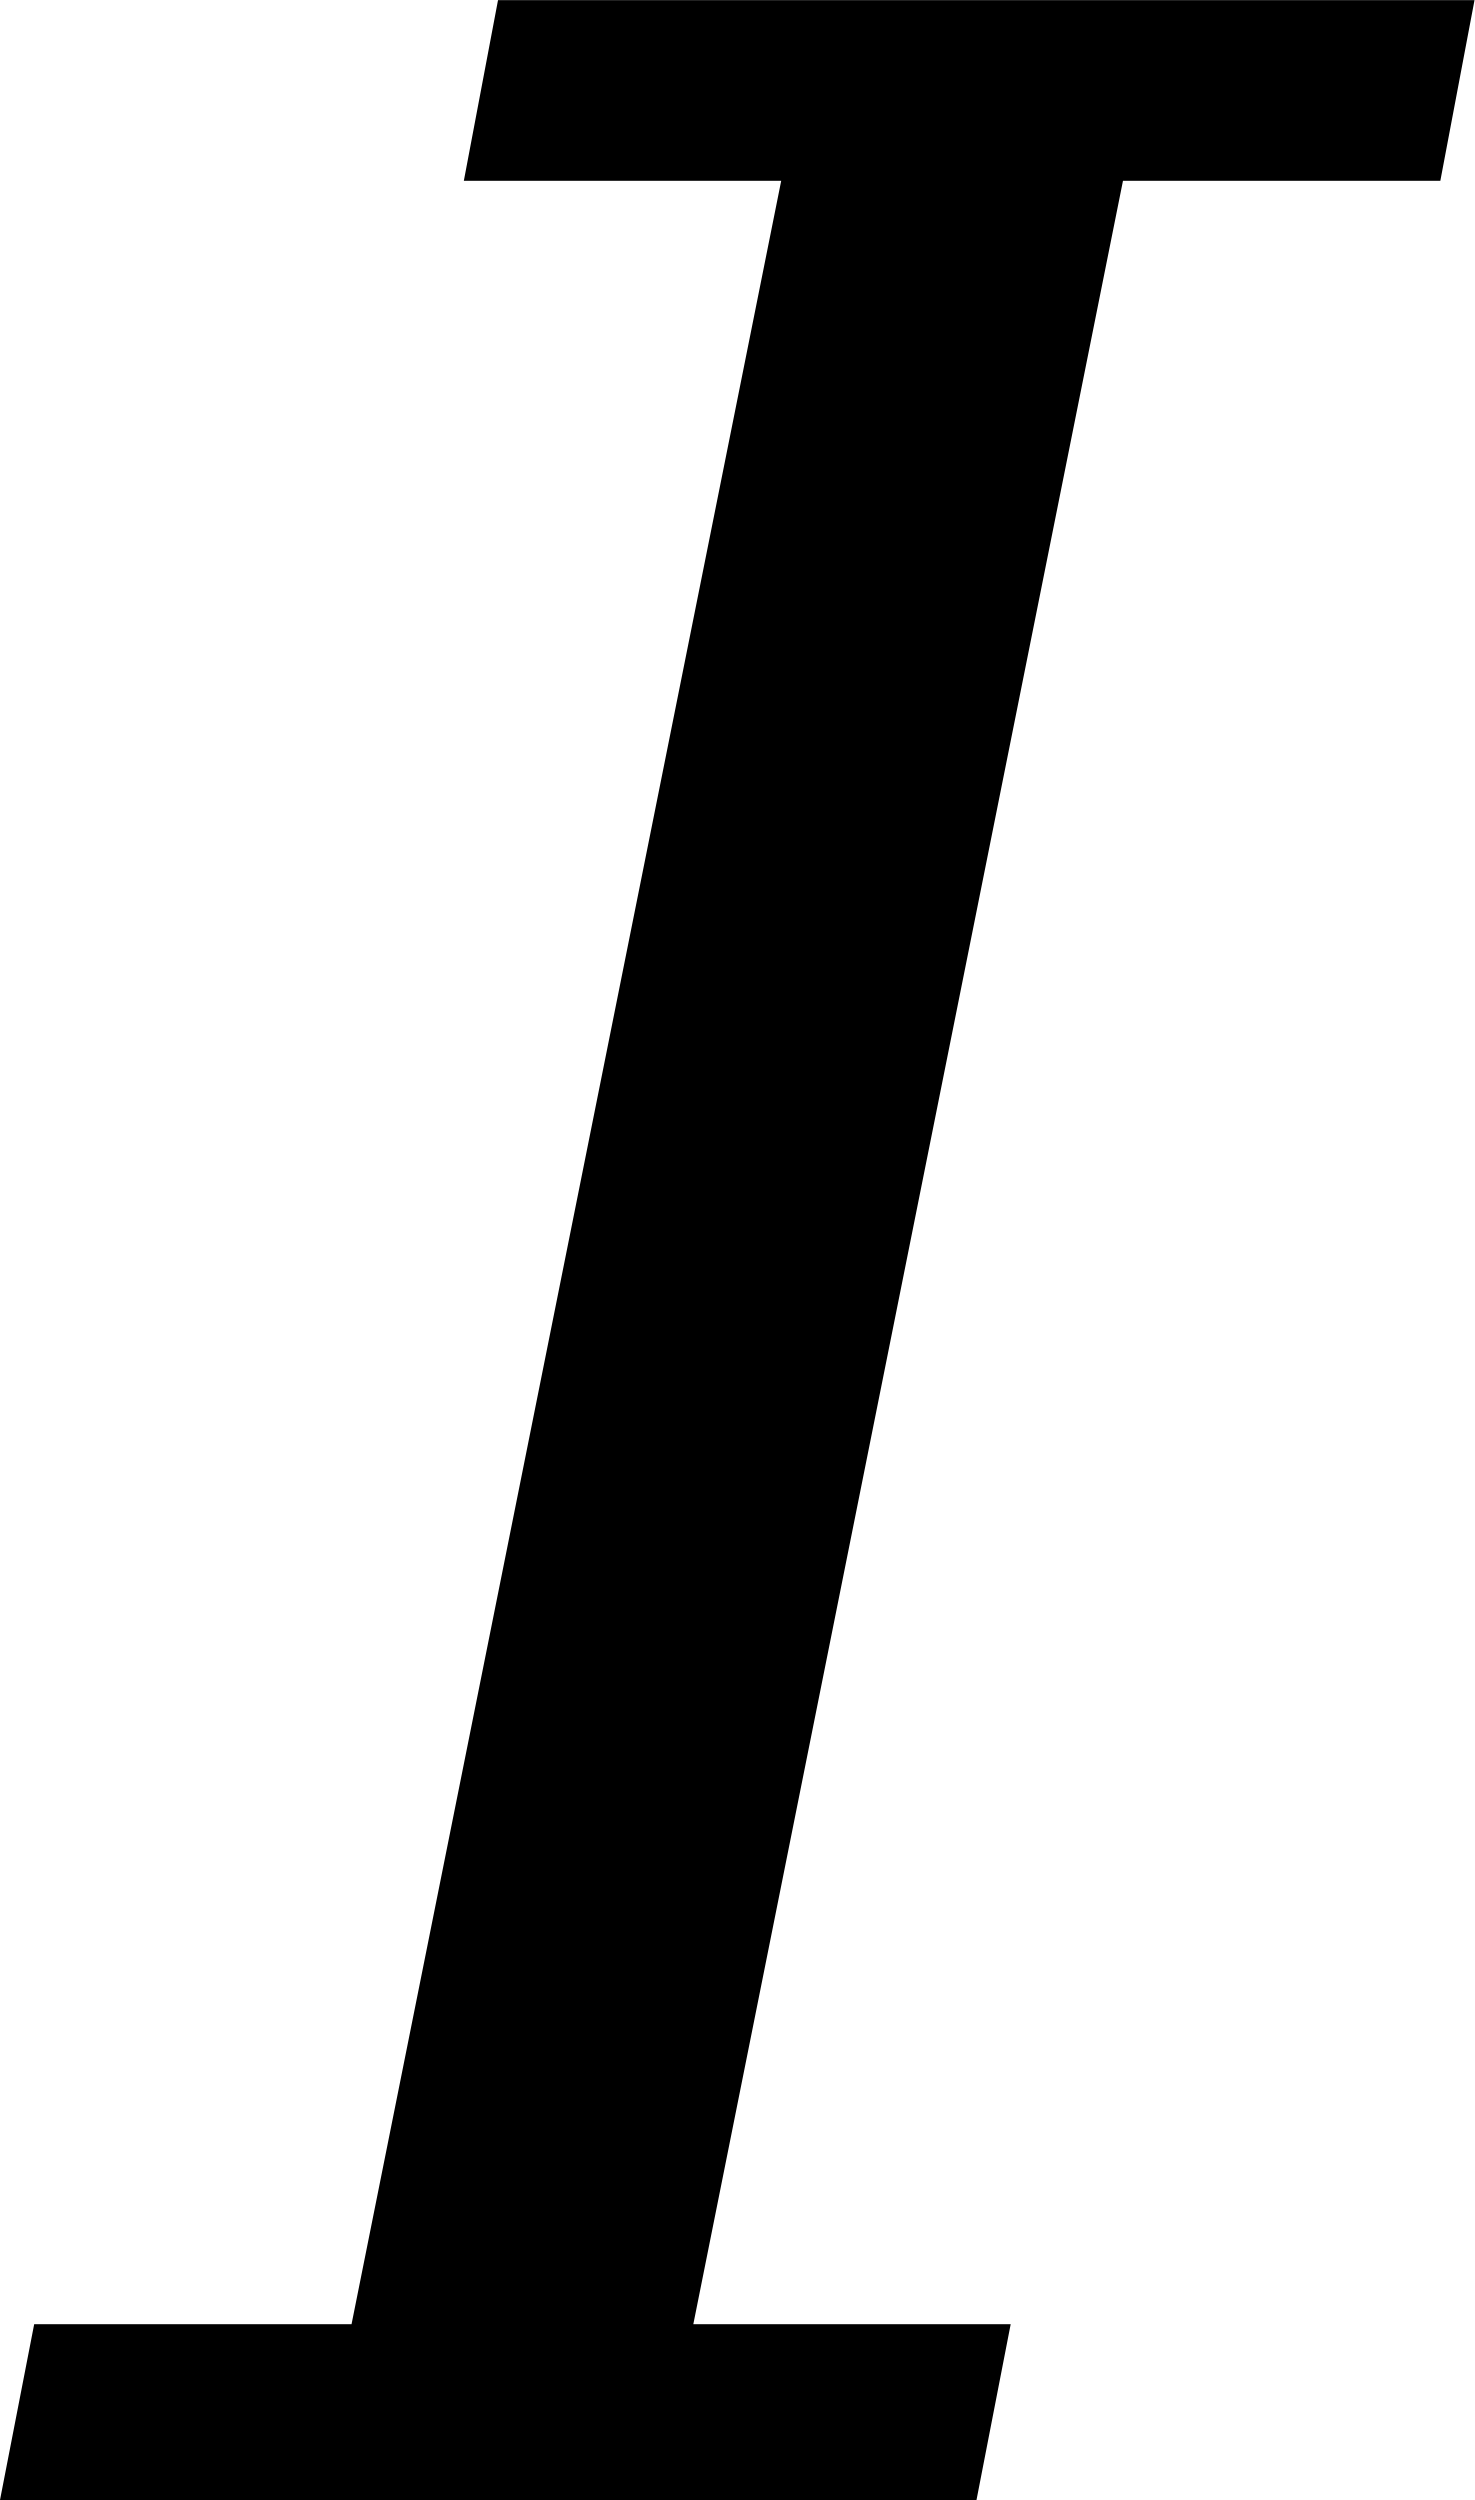
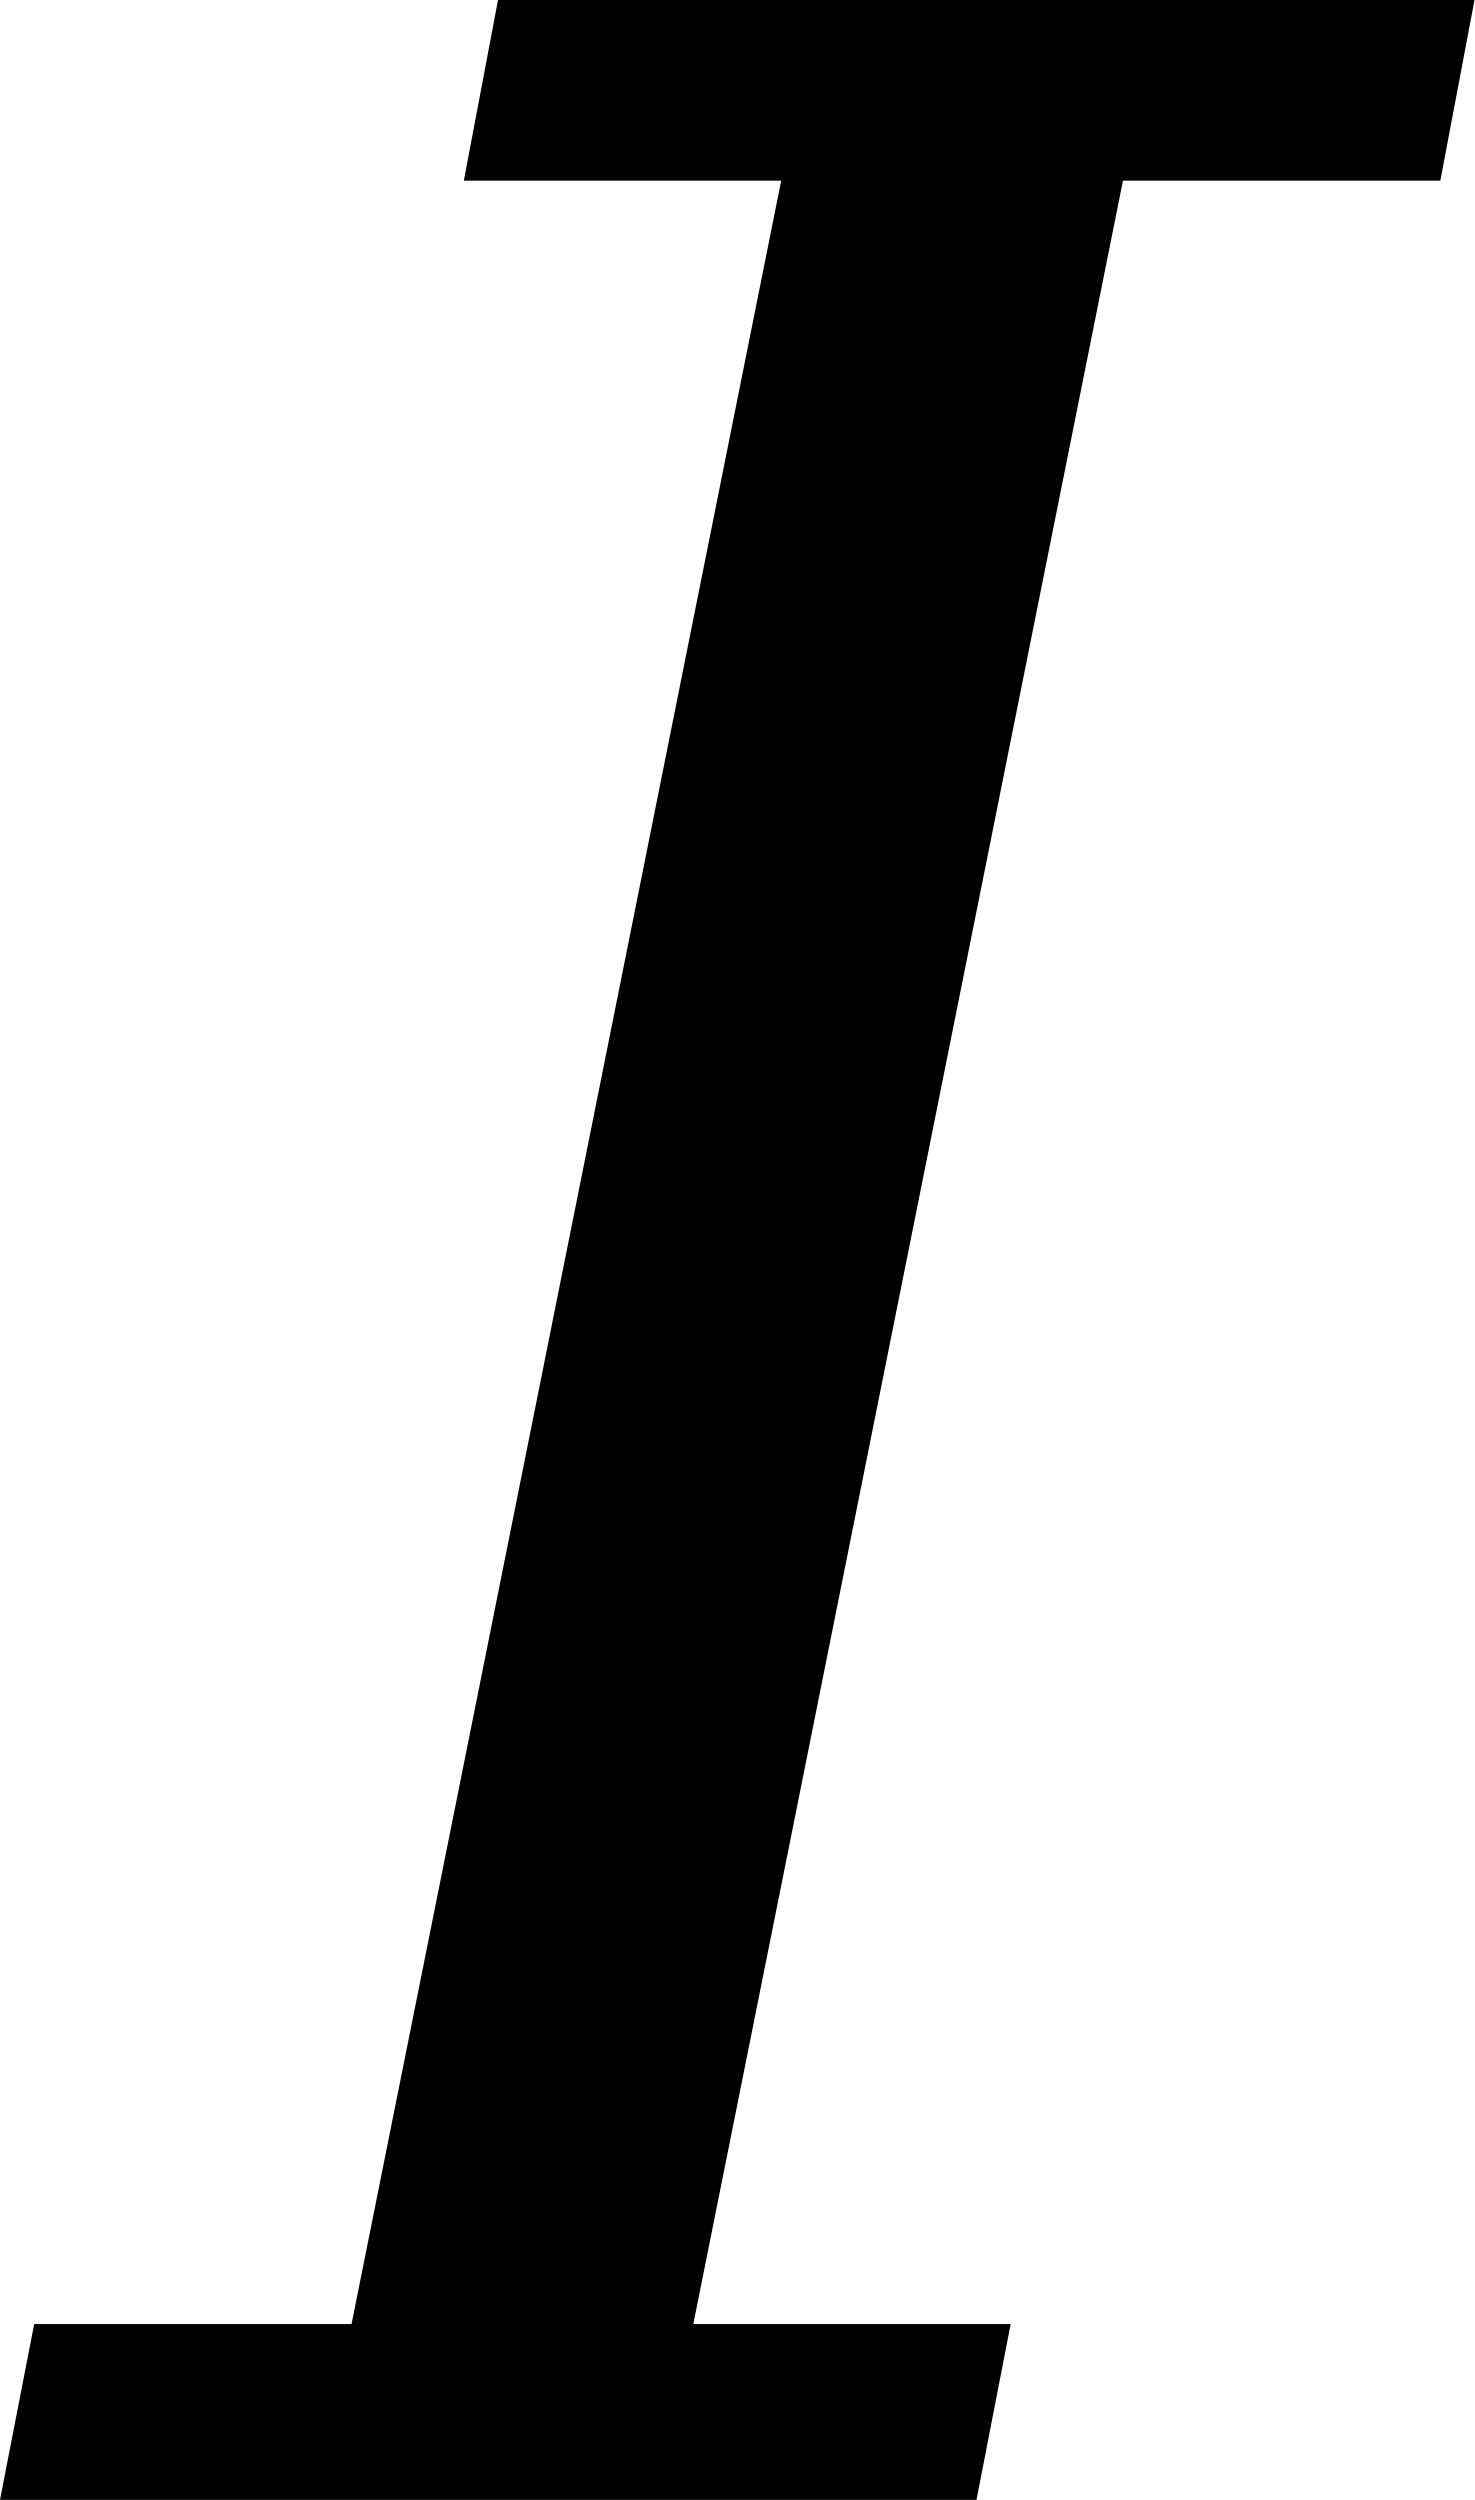
<svg xmlns="http://www.w3.org/2000/svg" height="1000" width="590">
-   <path d="M0 1000l13.671-70.308l126.945 0l171.864-857.367l-126.945 0l13.671-72.261l390.6 0l-13.671 72.261l-126.945 0l-171.864 857.367l126.945 0l-13.671 70.308l-390.6 0z" />
+   <path d="M0 999.936l13.671 -70.308l126.945 0l171.864 -857.367l-126.945 0l13.671 -72.261l390.6 0l-13.671 72.261l-126.945 0l-171.864 857.367l126.945 0l-13.671 70.308l-390.6 0z" />
</svg>
